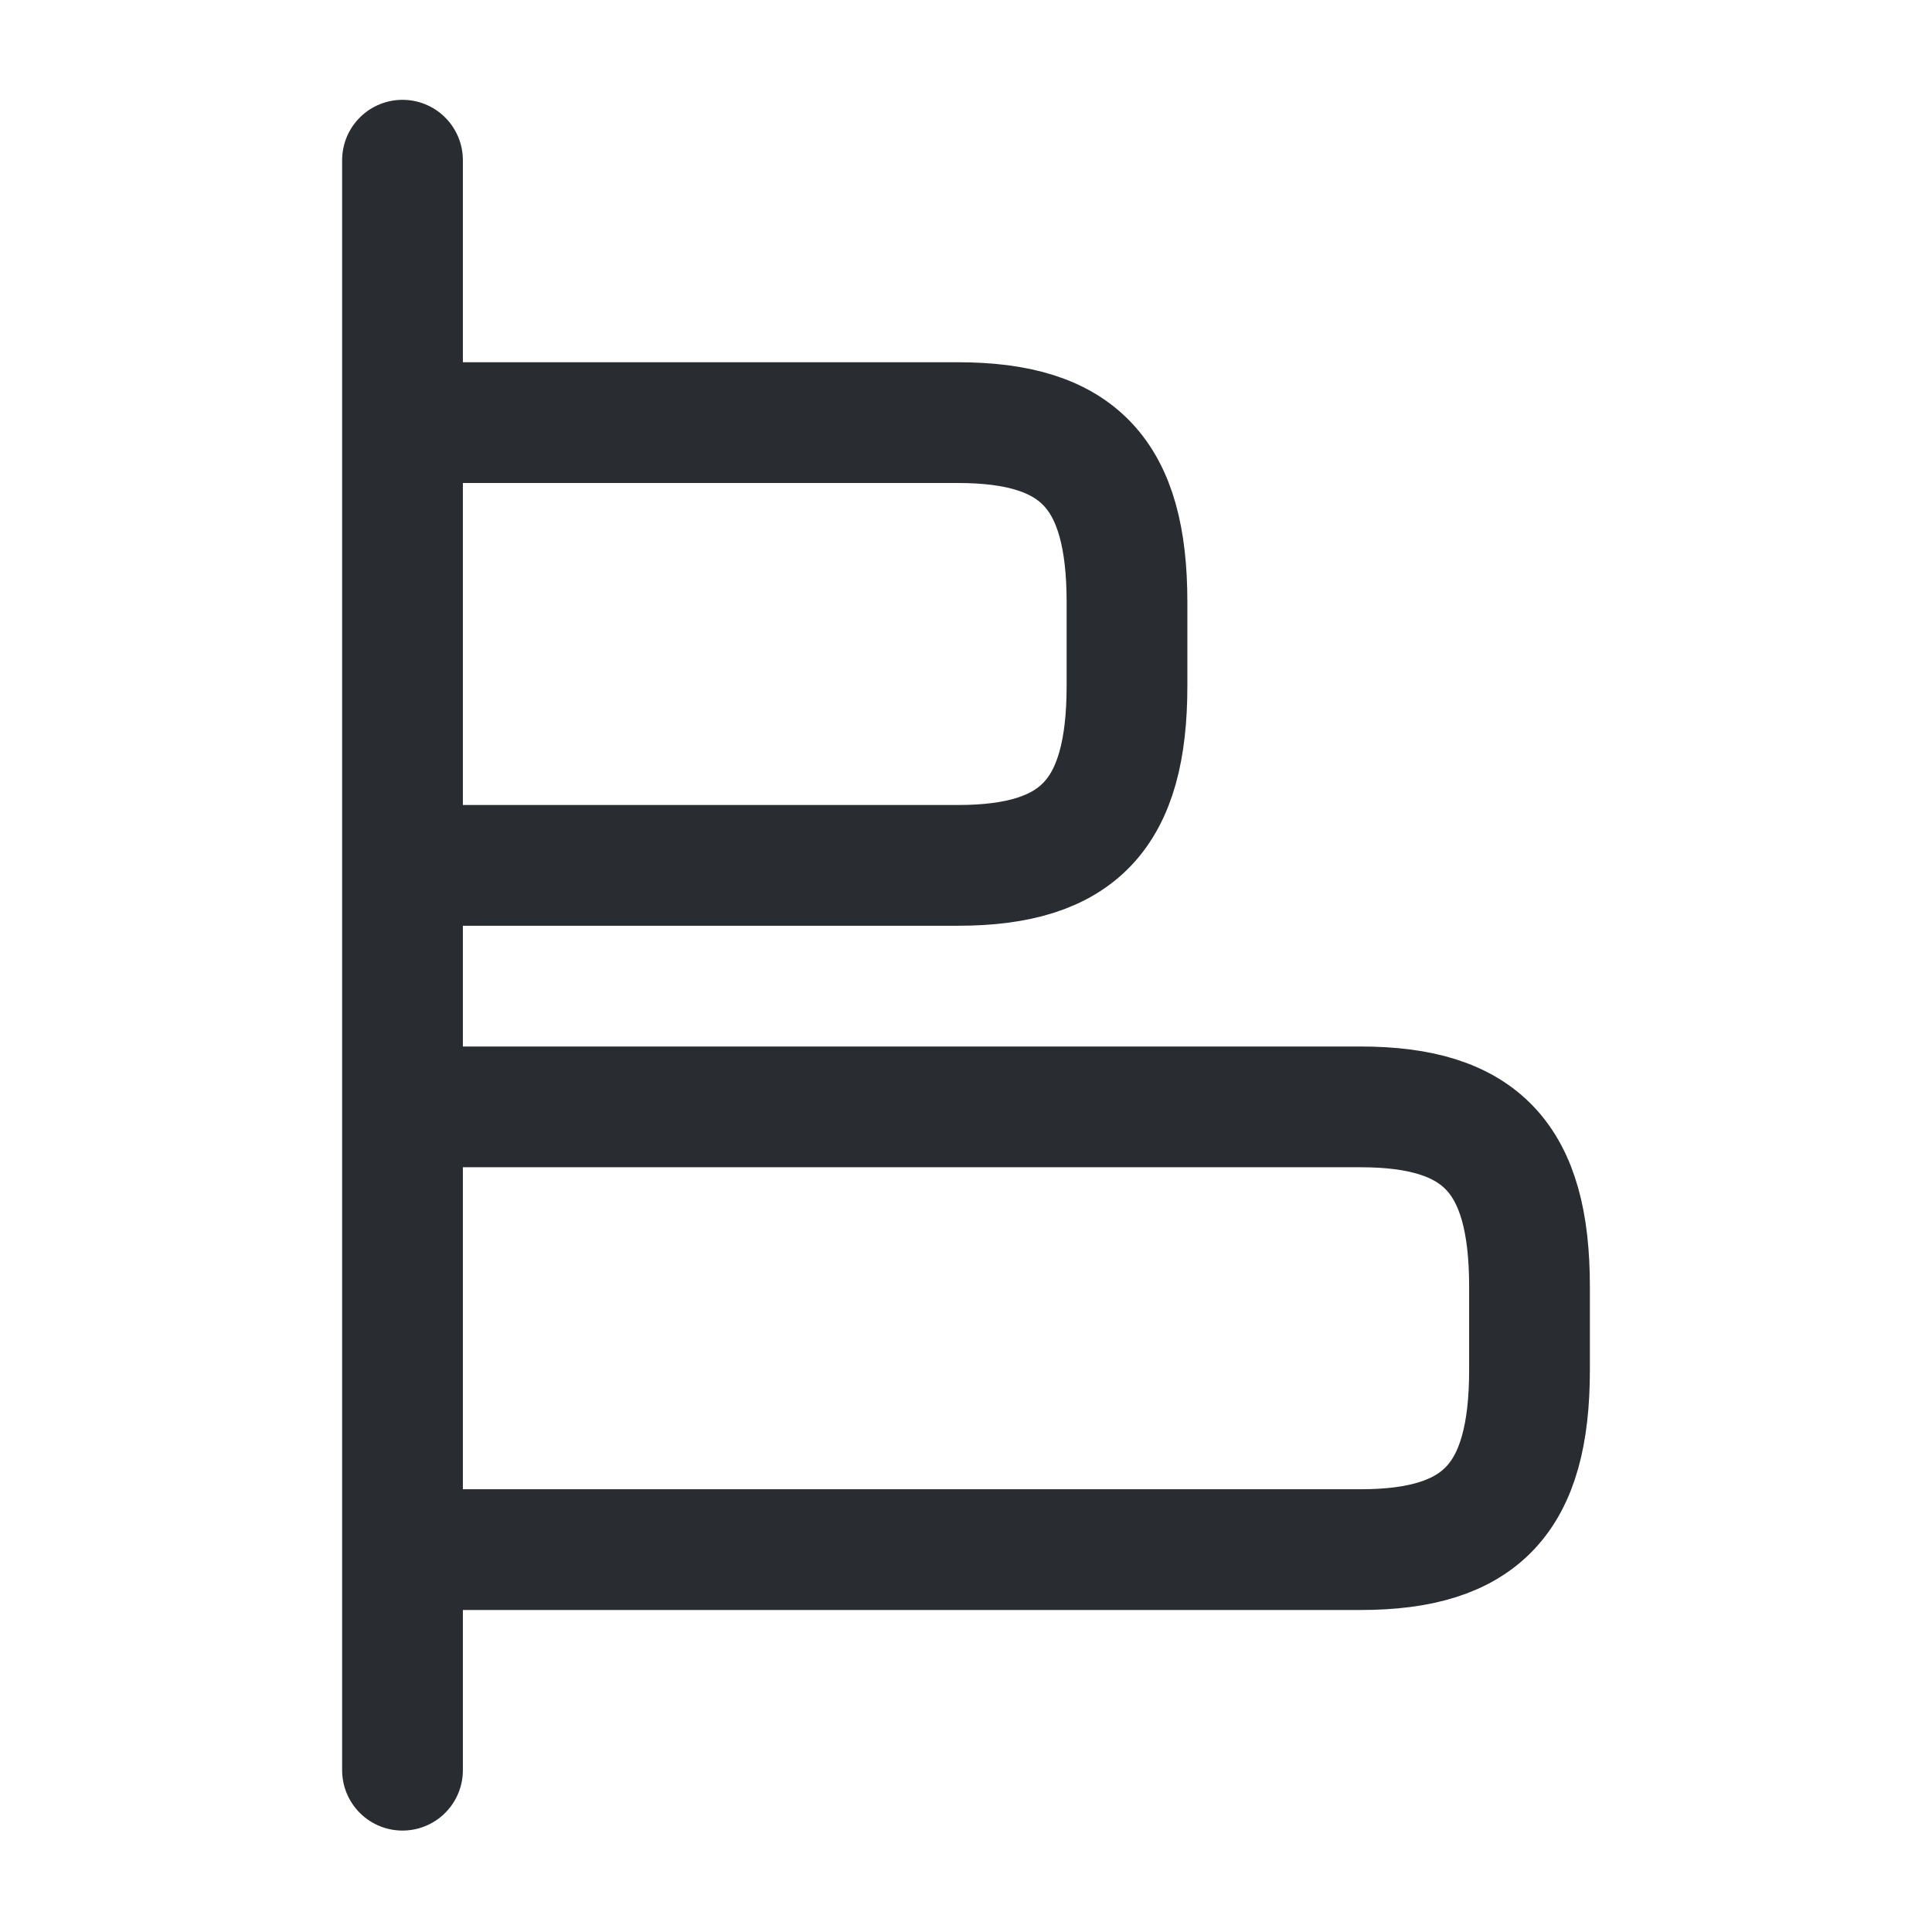
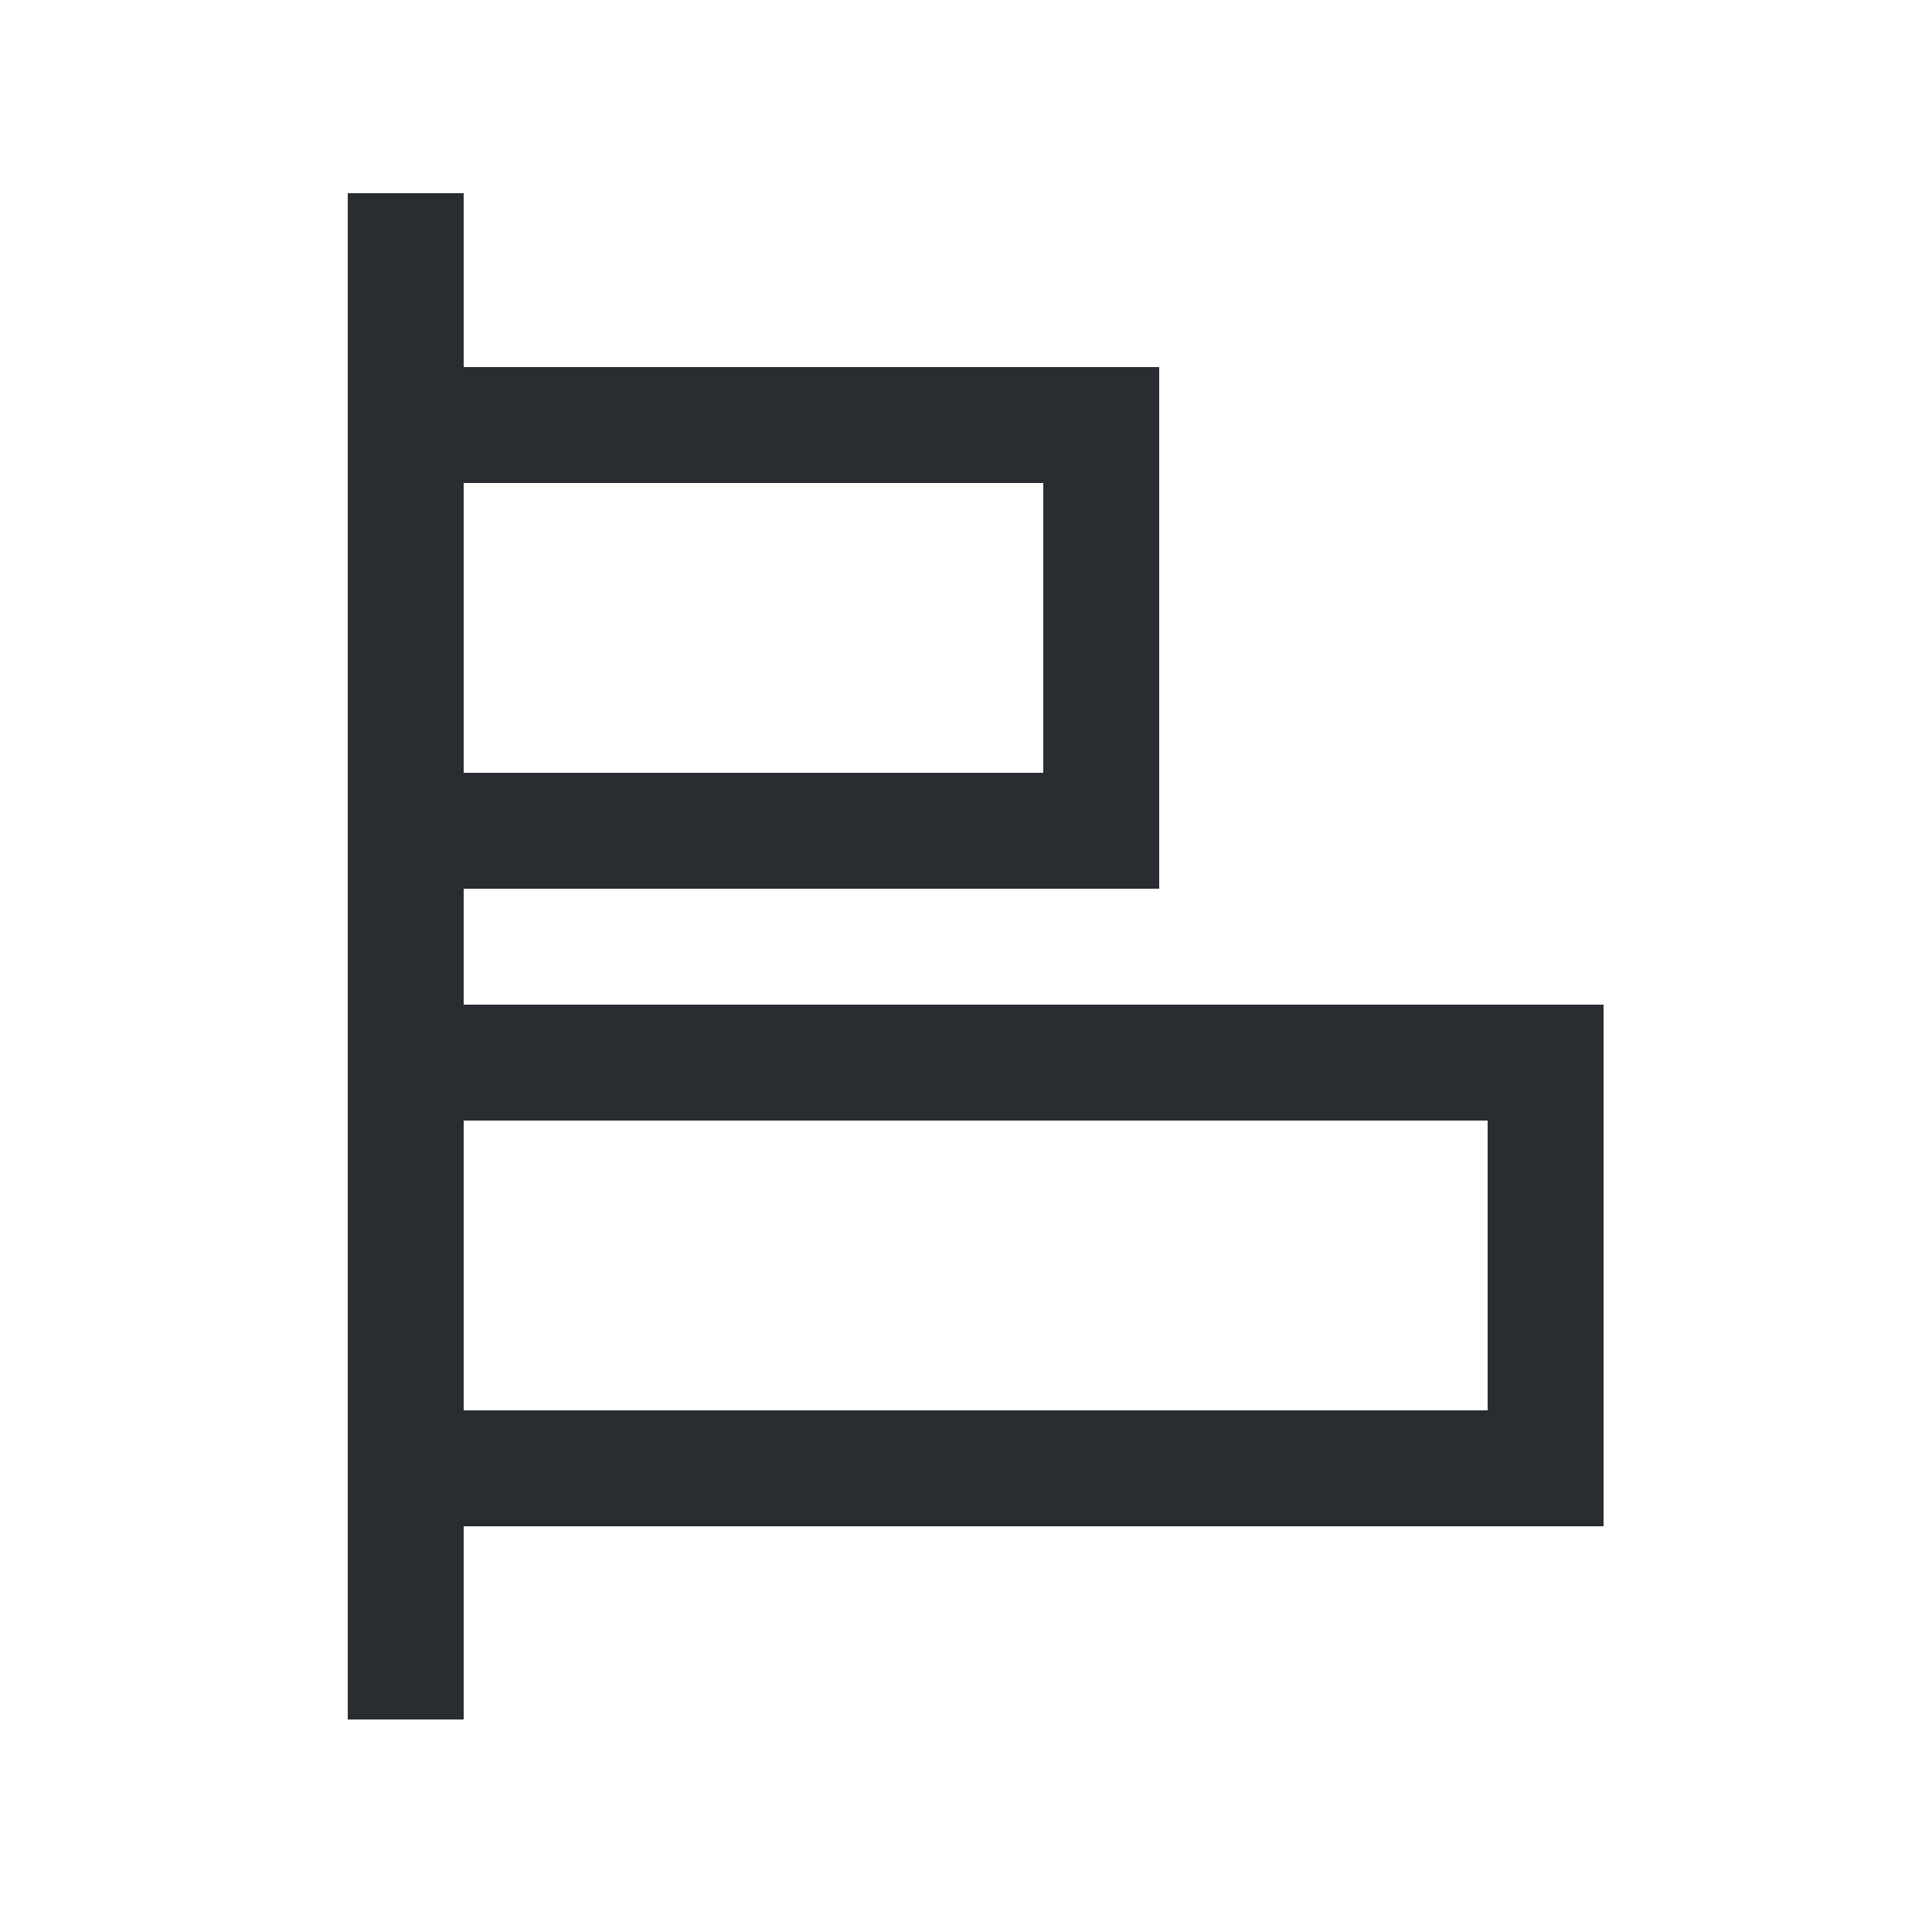
- <svg xmlns="http://www.w3.org/2000/svg" width="800px" height="800px" viewBox="0 0 24 24" fill="none">
-   <path d="M5.1 19.25H16.9C18.4 19.25 19 18.61 19 17.02V15.98C19 14.39 18.4 13.75 16.9 13.75H5.1" stroke="#292D32" stroke-width="1.5" stroke-linecap="round" stroke-linejoin="round" />
-   <path d="M5.1 5.25H11.9C13.4 5.25 14 5.89 14 7.48V8.52C14 10.11 13.4 10.75 11.9 10.75H5.1" stroke="#292D32" stroke-width="1.5" stroke-linecap="round" stroke-linejoin="round" />
-   <path d="M5 1.99V21.99" stroke="#292D32" stroke-width="1.5" stroke-linecap="round" stroke-linejoin="round" />
+ <svg xmlns="http://www.w3.org/2000/svg" width="100" height="100" viewBox="0 0 100 100" fill="none">
+   <path d="M60 46L18 46L18 19L60 19L60 46ZM24 25L24 40L54 40L54 25L24 25Z" fill="#292D32" />
+   <path d="M83 79L18 79L18 52L83 52L83 79ZM24 58L24 73L77 73L77 58L24 58Z" fill="#292D32" />
+   <path d="M24 89L18 89L18 10L24 10L24 89Z" fill="#292D32" />
</svg>
